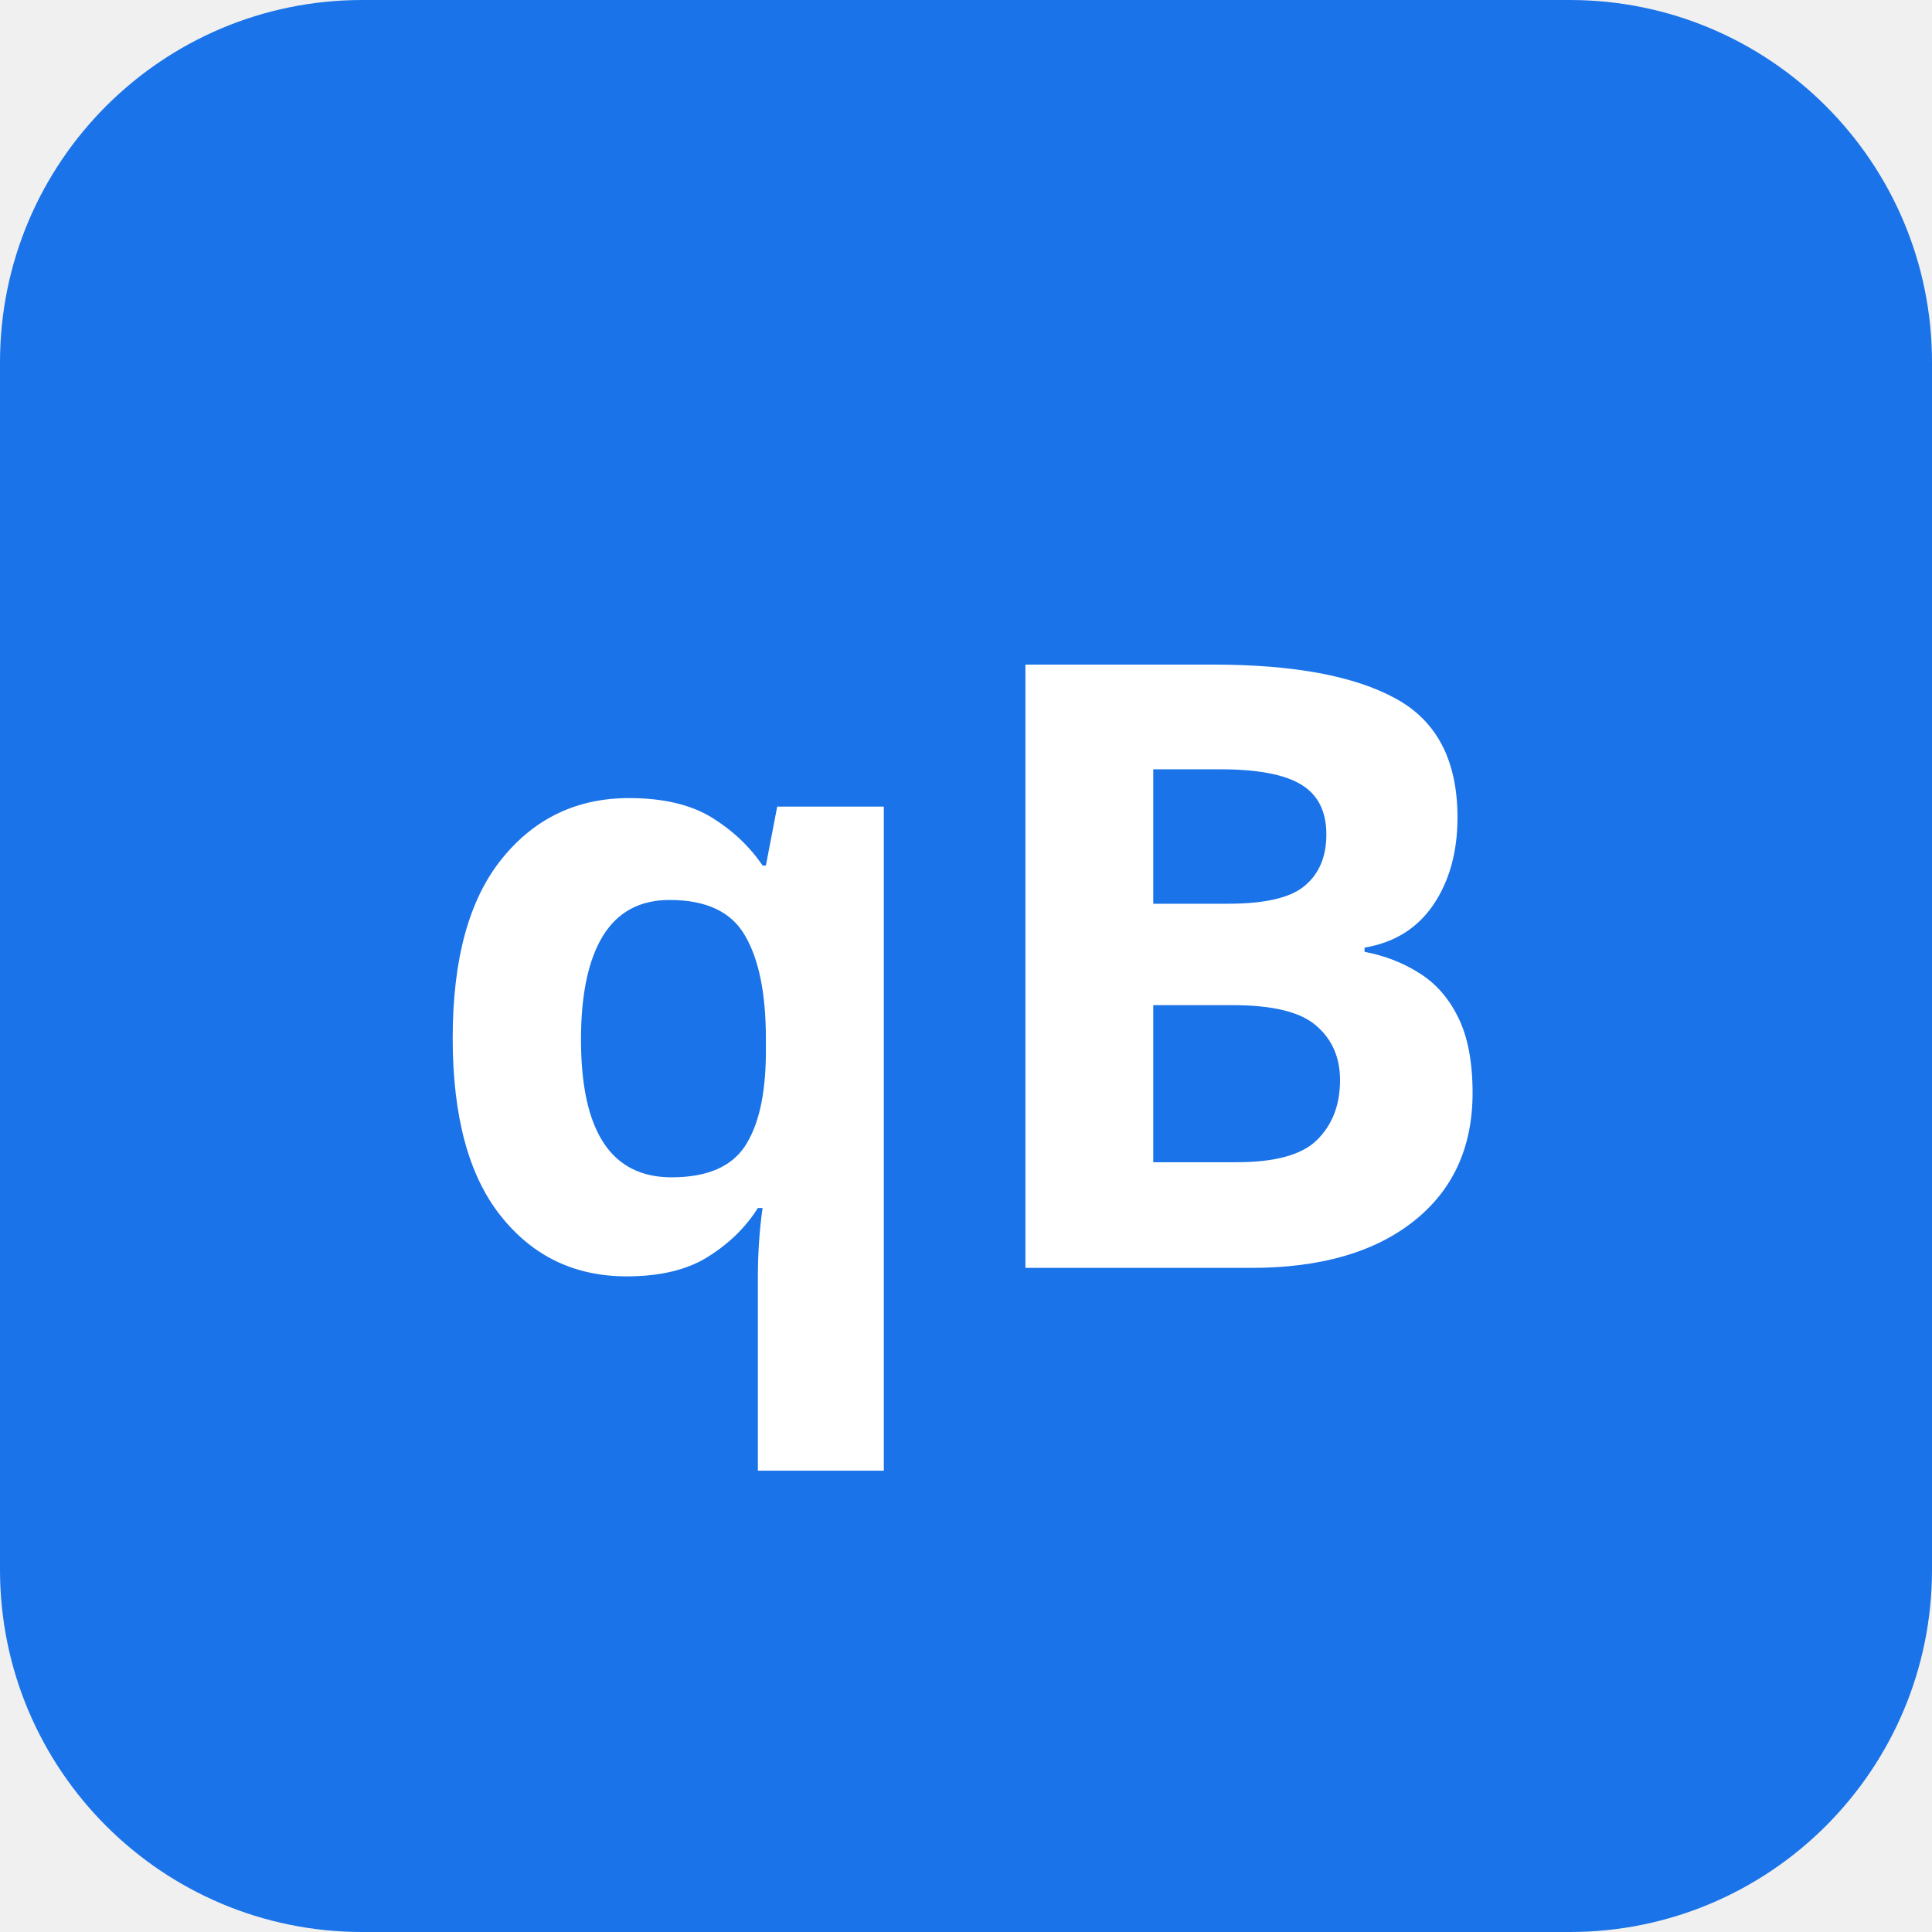
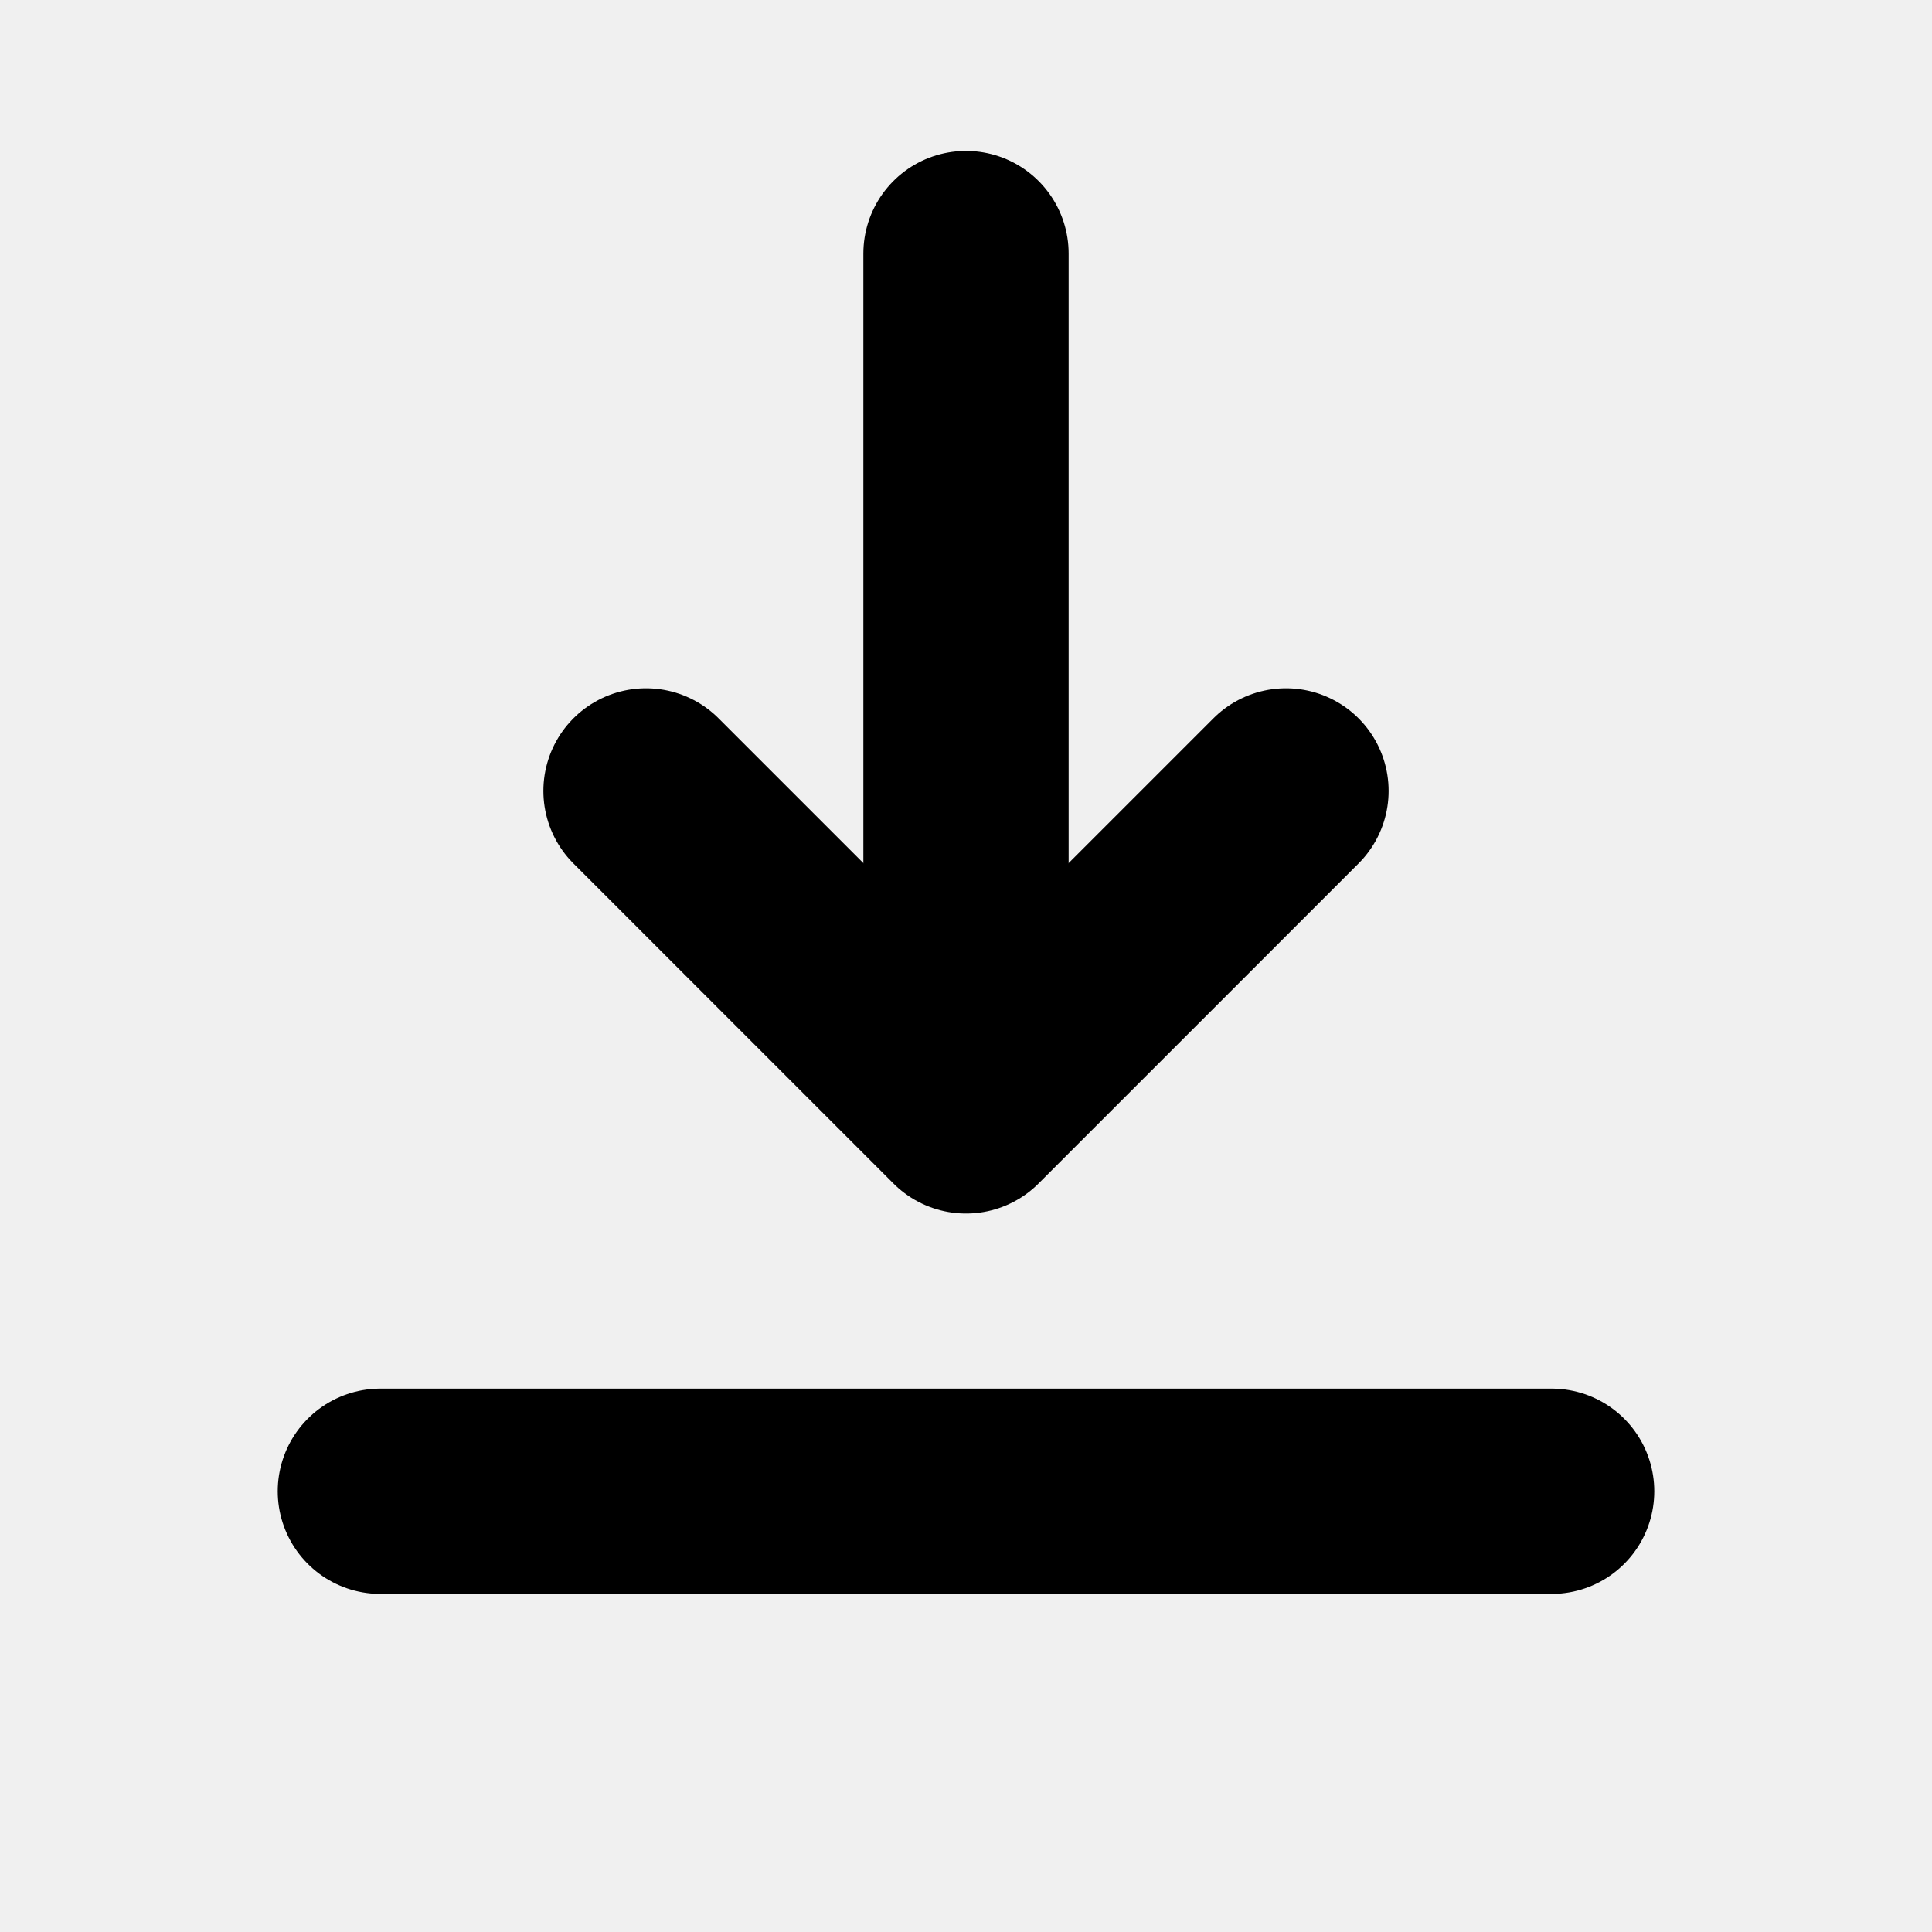
- <svg xmlns="http://www.w3.org/2000/svg" viewBox="0 0 64 64" width="64" height="64">
-   <rect width="64" height="64" rx="12" fill="#1a73e8" />
-   <text x="32" y="42" font-family="sans-serif" font-size="28" font-weight="bold" fill="white" text-anchor="middle">qB</text>
+ <svg xmlns="http://www.w3.org/2000/svg" viewBox="0 0 16 16" width="16" height="16" fill="none" stroke="currentColor" stroke-width="1.7" stroke-linecap="round" stroke-linejoin="round" role="img" aria-labelledby="title desc">
+   <path d="M8 2.1v7.0" />
+   <path d="M5.35 6.55L8 9.2l2.65-2.65" />
+   <path d="M3.15 12.35h9.7" />
</svg>
